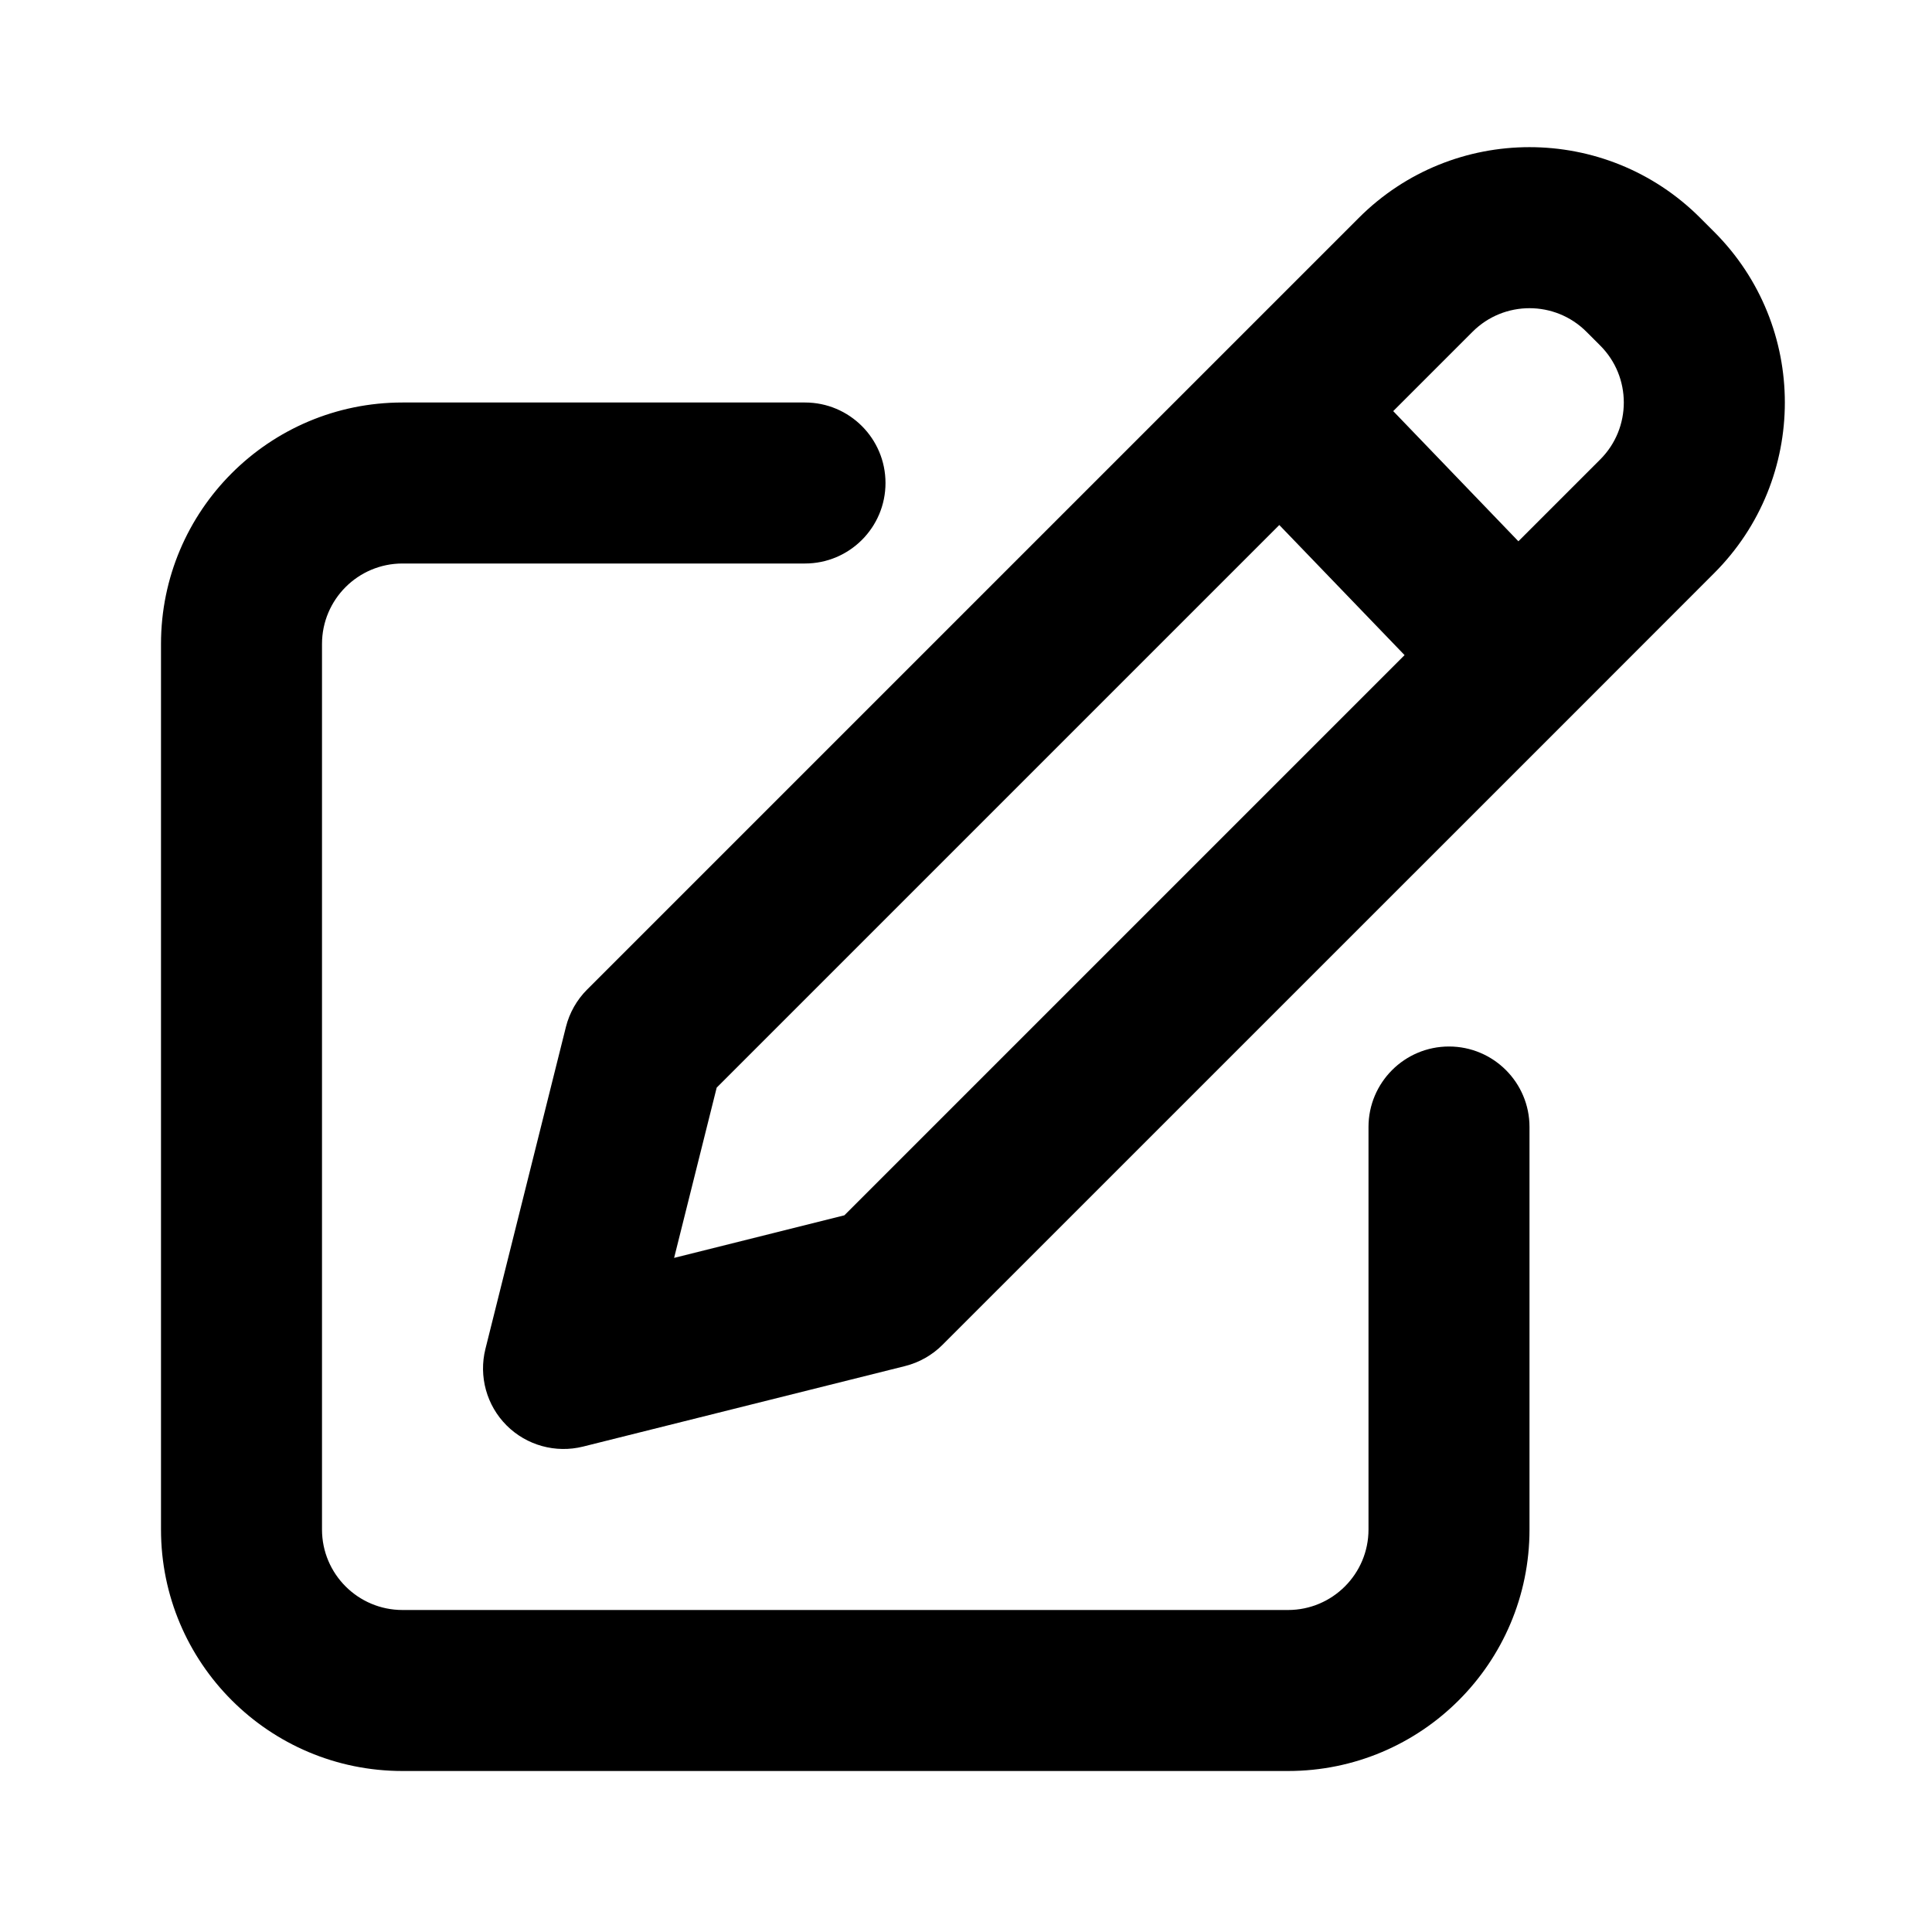
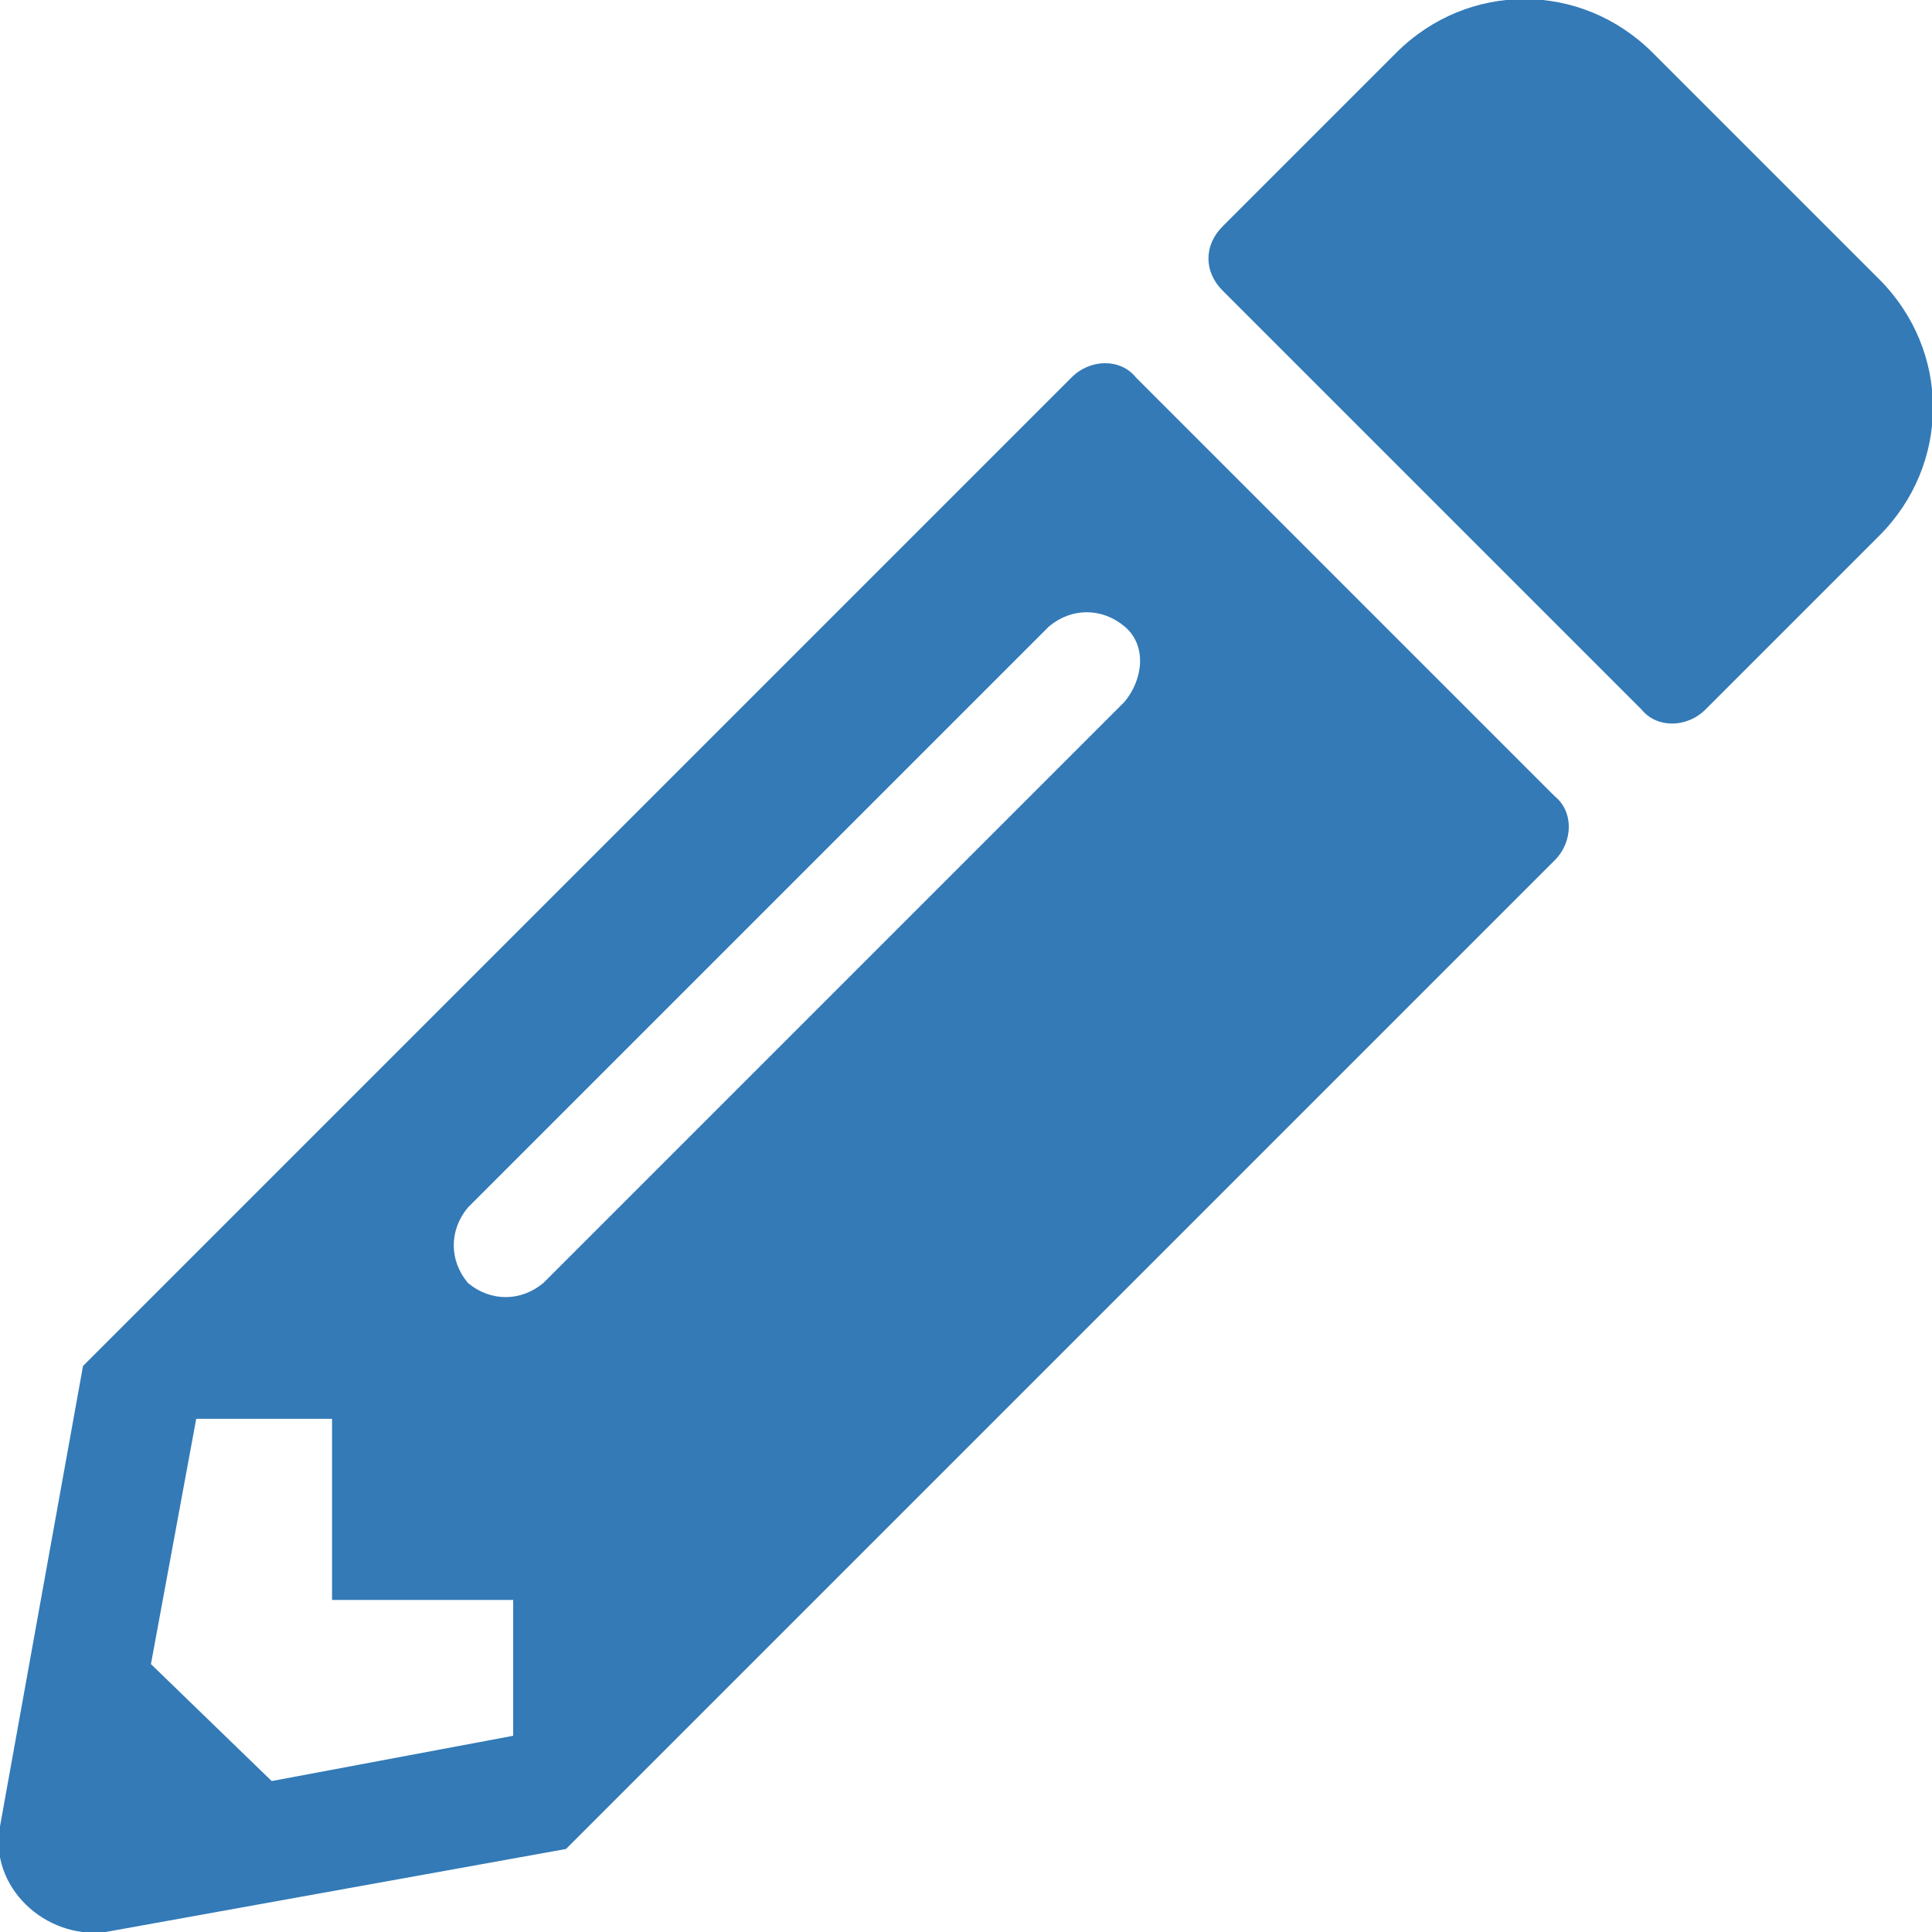
- <svg xmlns="http://www.w3.org/2000/svg" width="800px" height="800px" viewBox="0 0 24 24" fill="none">
-   <path fill-rule="evenodd" clip-rule="evenodd" d="M21.121 2.707C19.95 1.535 18.05 1.535 16.879 2.707L15.199 4.387L7.293 12.293C7.165 12.421 7.074 12.582 7.03 12.757L6.03 16.757C5.945 17.098 6.045 17.459 6.293 17.707C6.541 17.955 6.902 18.055 7.243 17.97L11.242 16.97C11.418 16.926 11.579 16.835 11.707 16.707L19.556 8.859L21.293 7.121C22.465 5.95 22.465 4.05 21.293 2.879L21.121 2.707ZM18.293 4.121C18.683 3.731 19.317 3.731 19.707 4.121L19.879 4.293C20.269 4.683 20.269 5.317 19.879 5.707L18.862 6.724L17.307 5.107L18.293 4.121ZM15.892 6.522L17.448 8.138L10.489 15.097L8.374 15.626L8.903 13.511L15.892 6.522ZM4 8C4 7.448 4.448 7 5 7H10C10.552 7 11 6.552 11 6C11 5.448 10.552 5 10 5H5C3.343 5 2 6.343 2 8V19C2 20.657 3.343 22 5 22H16C17.657 22 19 20.657 19 19V14C19 13.448 18.552 13 18 13C17.448 13 17 13.448 17 14V19C17 19.552 16.552 20 16 20H5C4.448 20 4 19.552 4 19V8Z" fill="#000000" />
+ <svg xmlns="http://www.w3.org/2000/svg" aria-hidden="true" style="display:inline-block;font-size:inherit;height:1em;overflow:visible;vertical-align:-.125em;width:1em" viewBox="0 0 512 512">
+   <path fill="#337ab7" d="M498 142l-46 46c-5 5-13 5-17 0L324 77c-5-5-5-12 0-17l46-46c19-19 49-19 68 0l60 60c19 19 19 49 0 68zm-214-42L22 362 0 484c-3 16 12 30 28 28l122-22 262-262c5-5 5-13 0-17L301 100c-4-5-12-5-17 0zM124 340c-5-6-5-14 0-20l154-154c6-5 14-5 20 0s5 14 0 20L144 340c-6 5-14 5-20 0zm-36 84h48v36l-64 12-32-31 12-65h36v48z" />
</svg>
